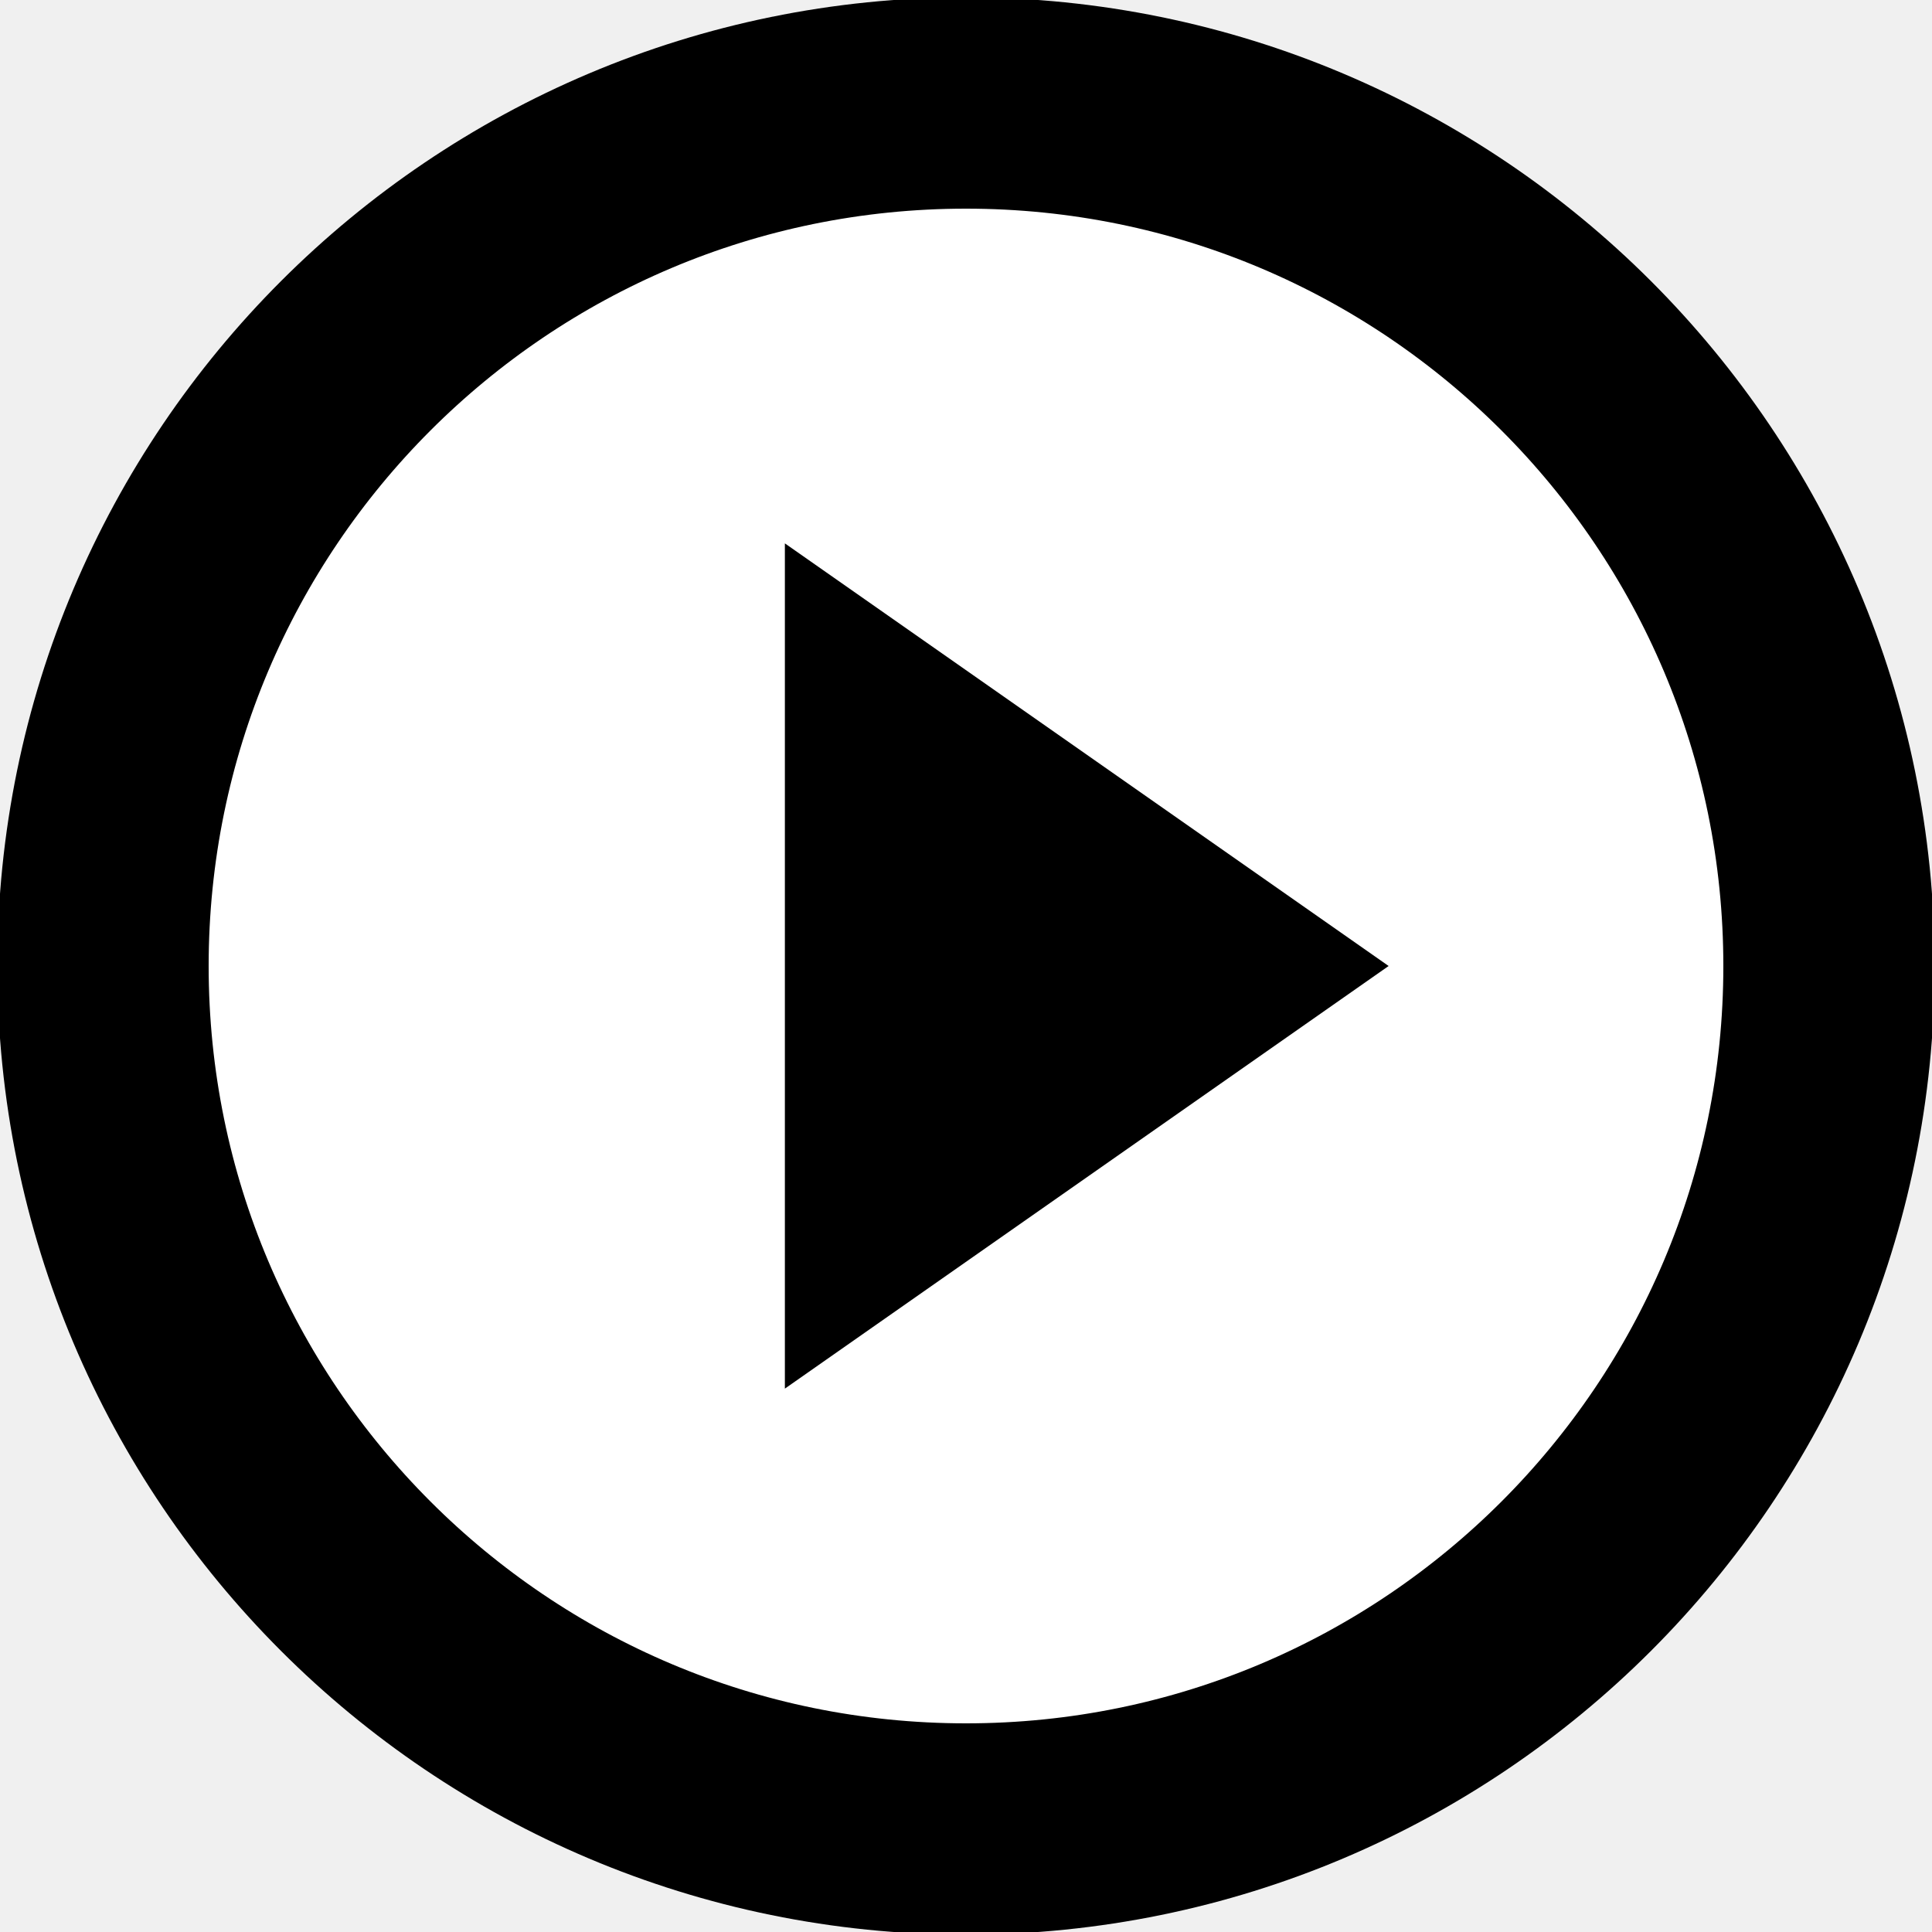
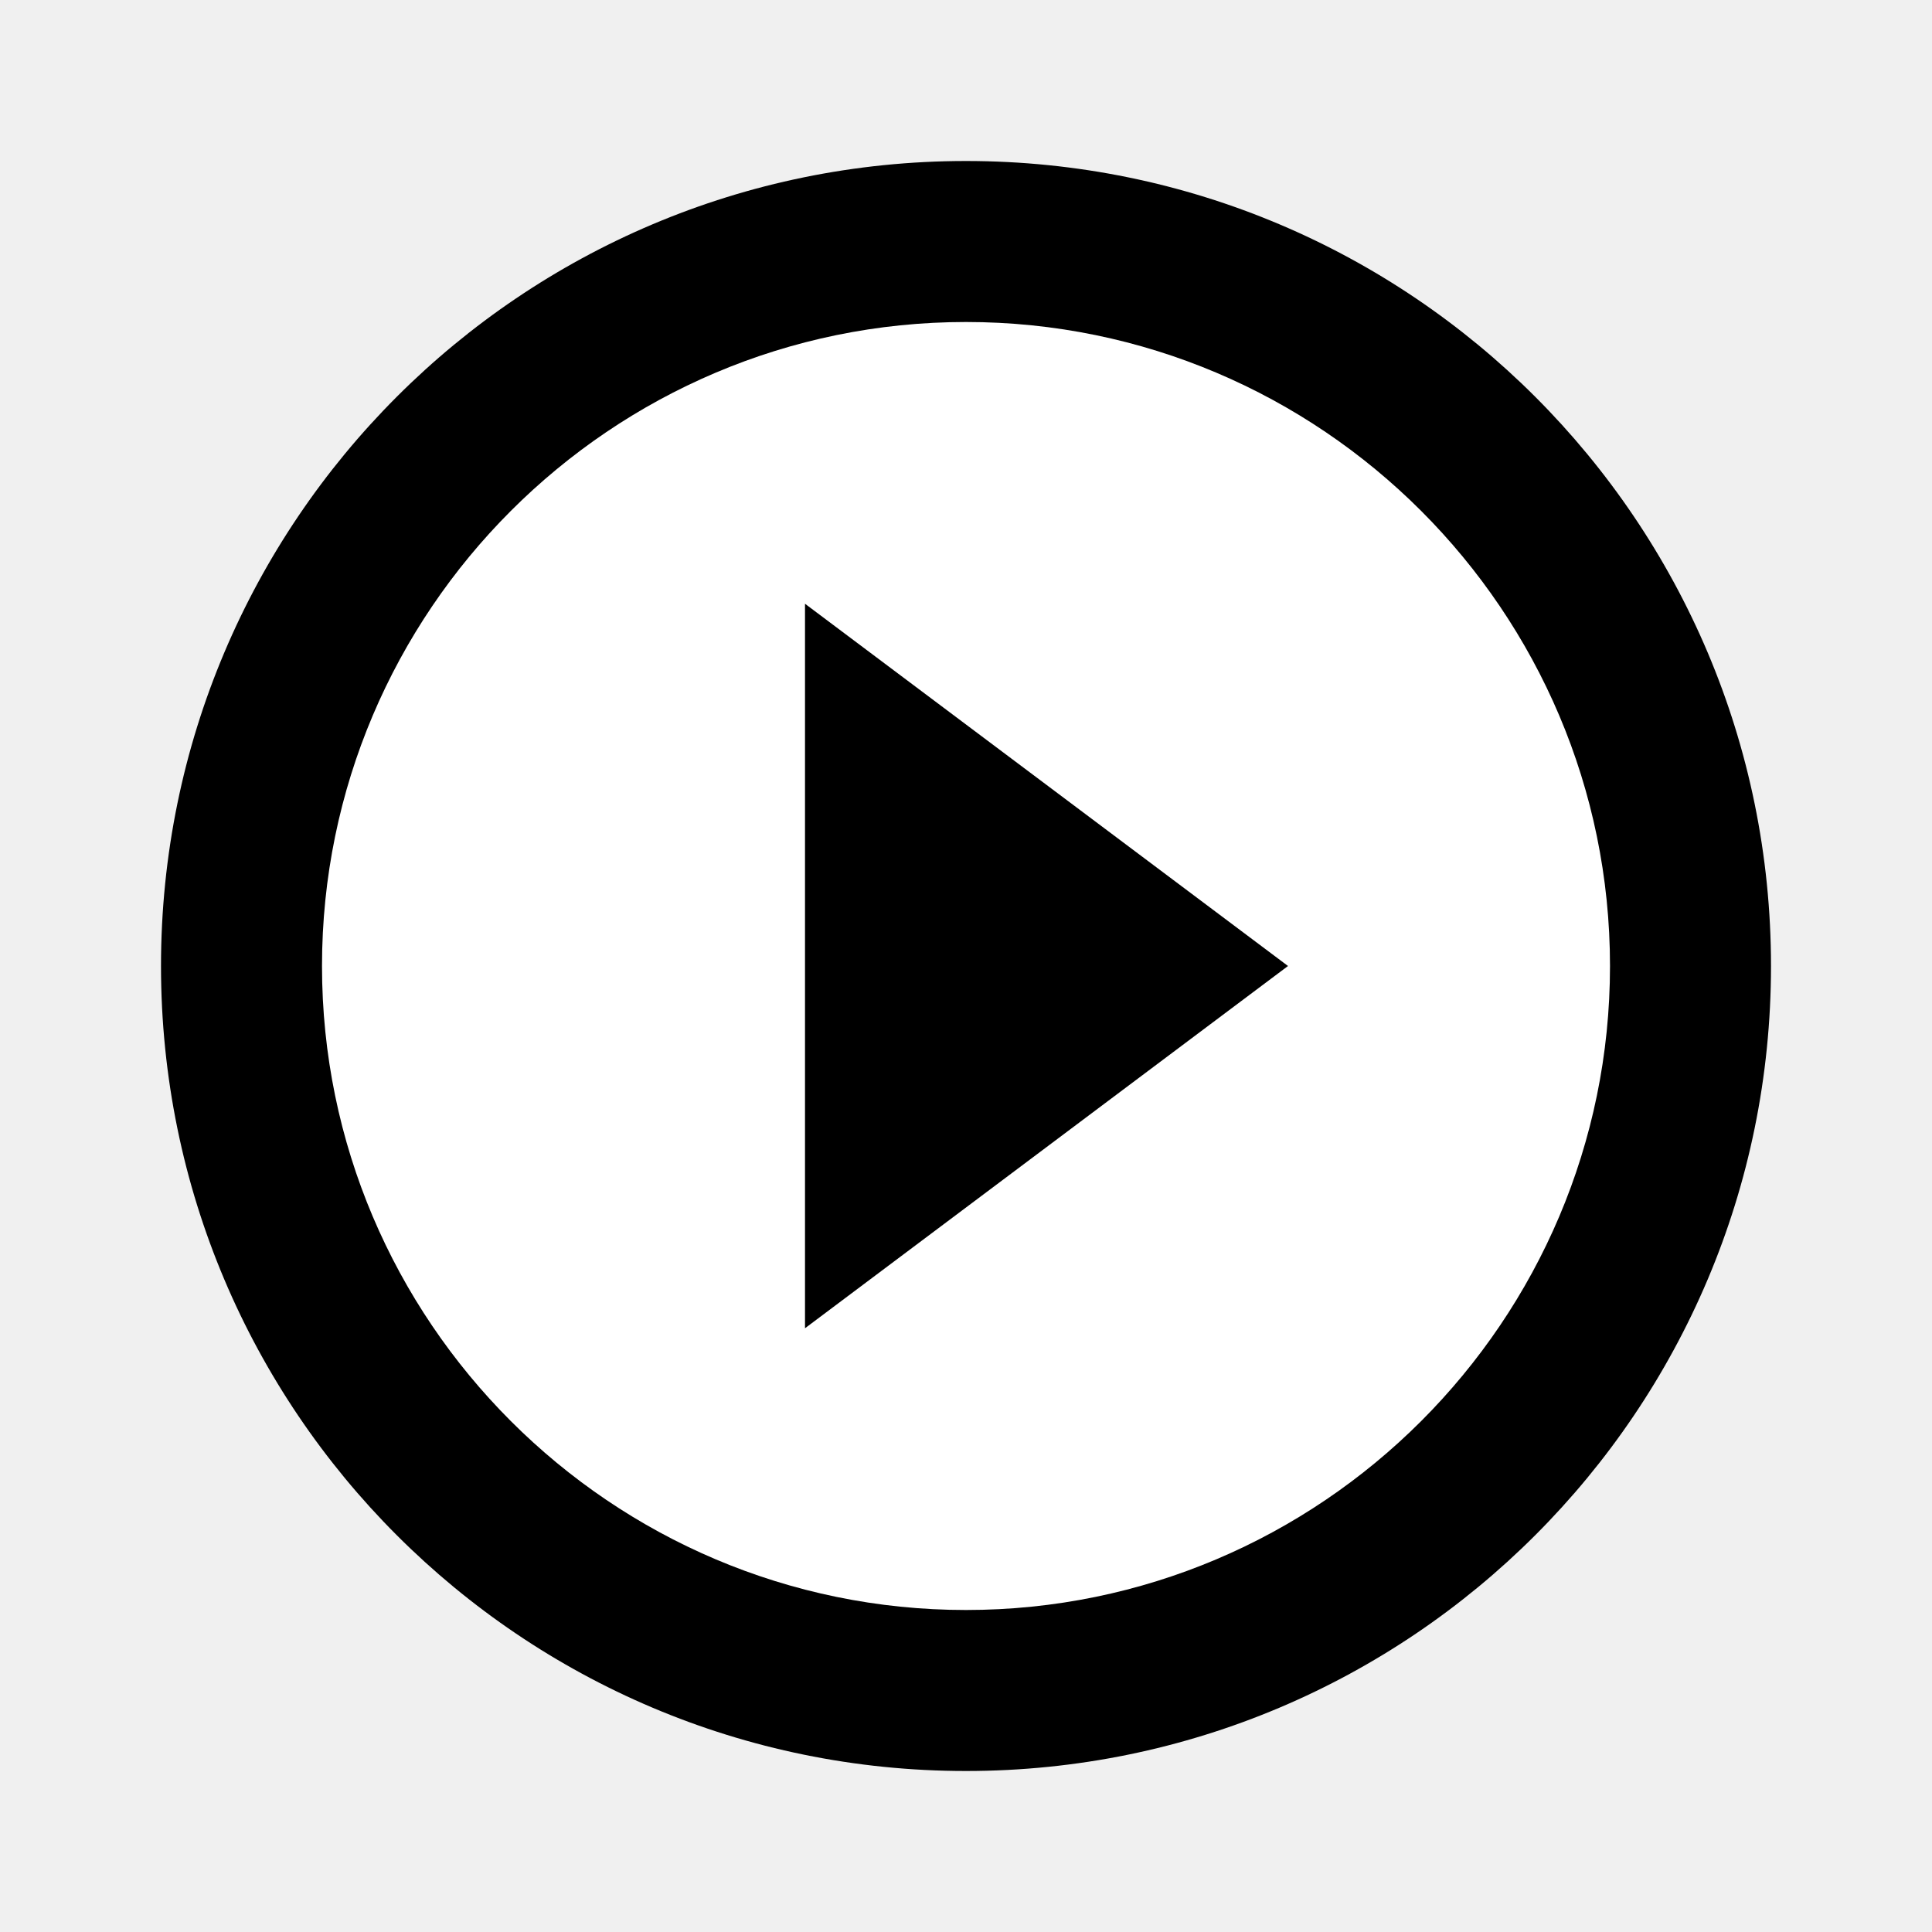
- <svg xmlns="http://www.w3.org/2000/svg" id="svg4" width="16" height="16" version="1.1" viewBox="0 0 16 16">
-   <ellipse id="path1287" cx="8" cy="8" rx="7.147" ry="7.147" fill="#fff" stroke="#000" stroke-width="1.75" />
-   <path id="path1579" d="m6.5 11.5 5-3.5-5-3.5z" fill="#000" stroke-width=".691" />
+ <svg xmlns="http://www.w3.org/2000/svg" id="svg4" version="1.1" viewBox="0 0 24 24">
+   <path id="path424" d="m12 2a10 10 0 0 0-10 10 10 10 0 0 0 10 10 10 10 0 0 0 10-10 10 10 0 0 0-10-10" fill="#000" />
+   <path id="path2" d="m12 20c-4.41 0-8-3.59-8-8s3.59-8 8-8 8 3.59 8 8-3.59 8-8 8" fill="#fff" />
+   <path id="path3024" d="m10 16.5 6-4.5-6-4.5z" fill="#000" />
</svg>
